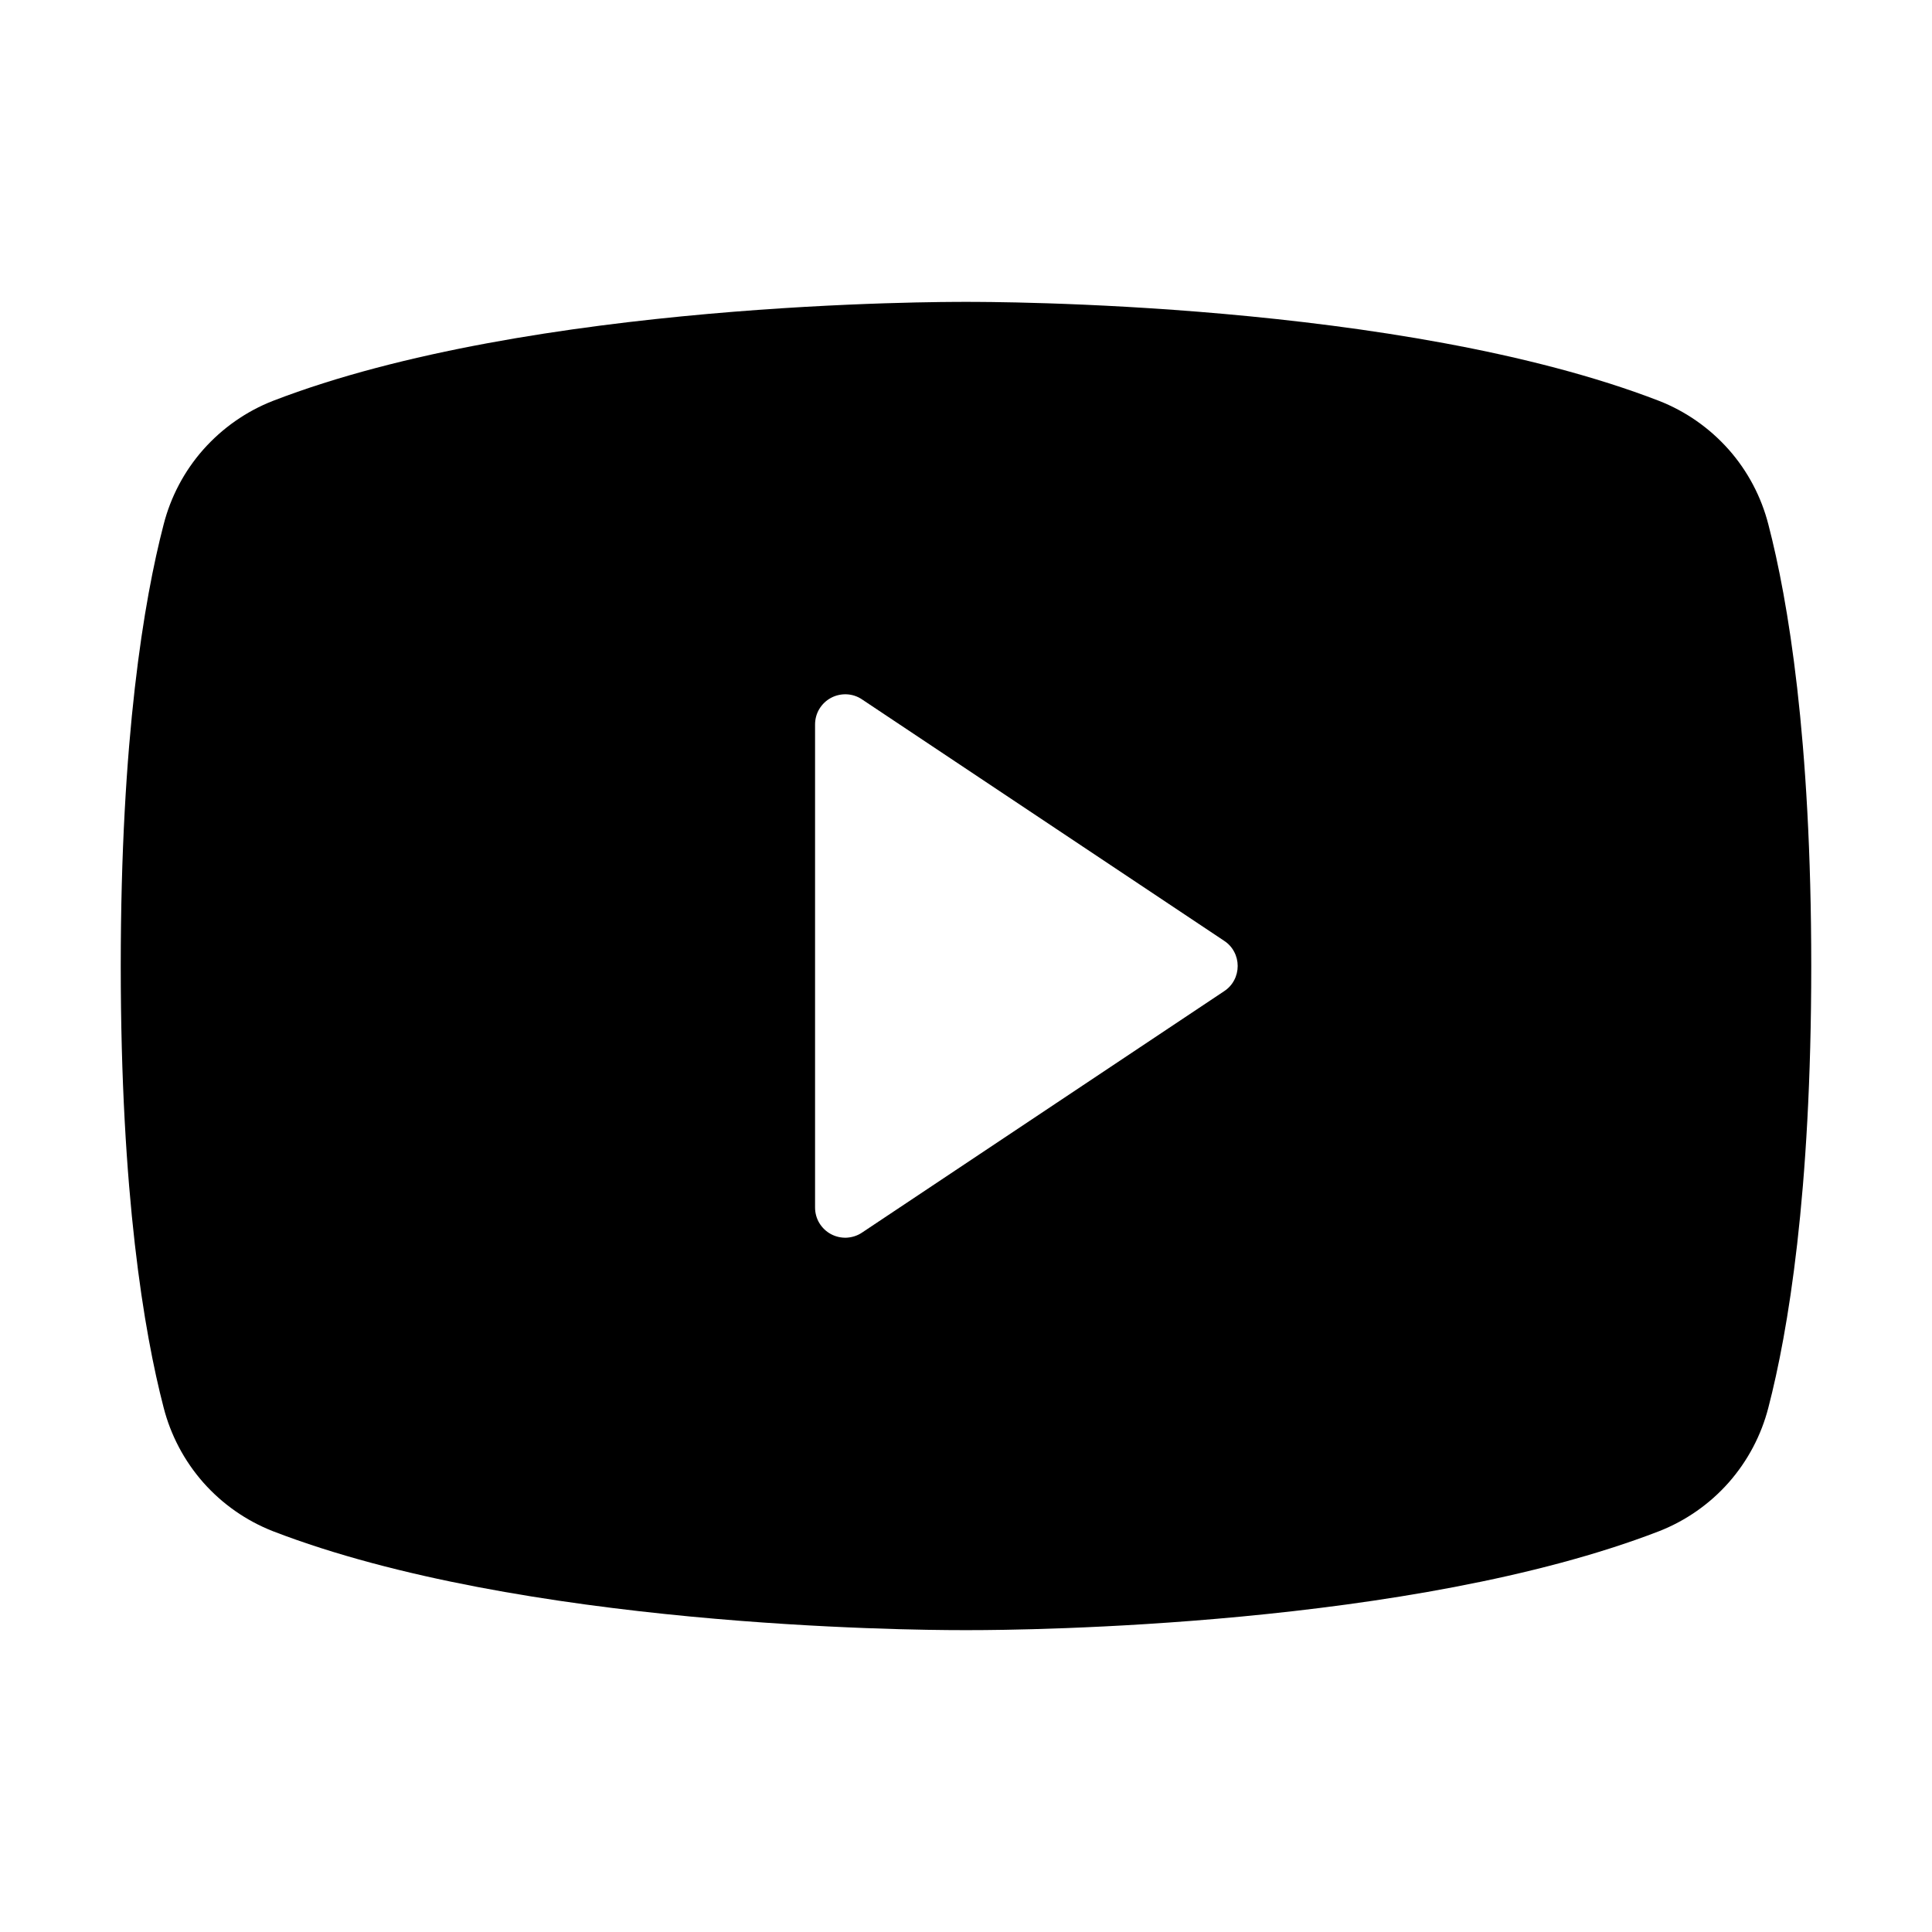
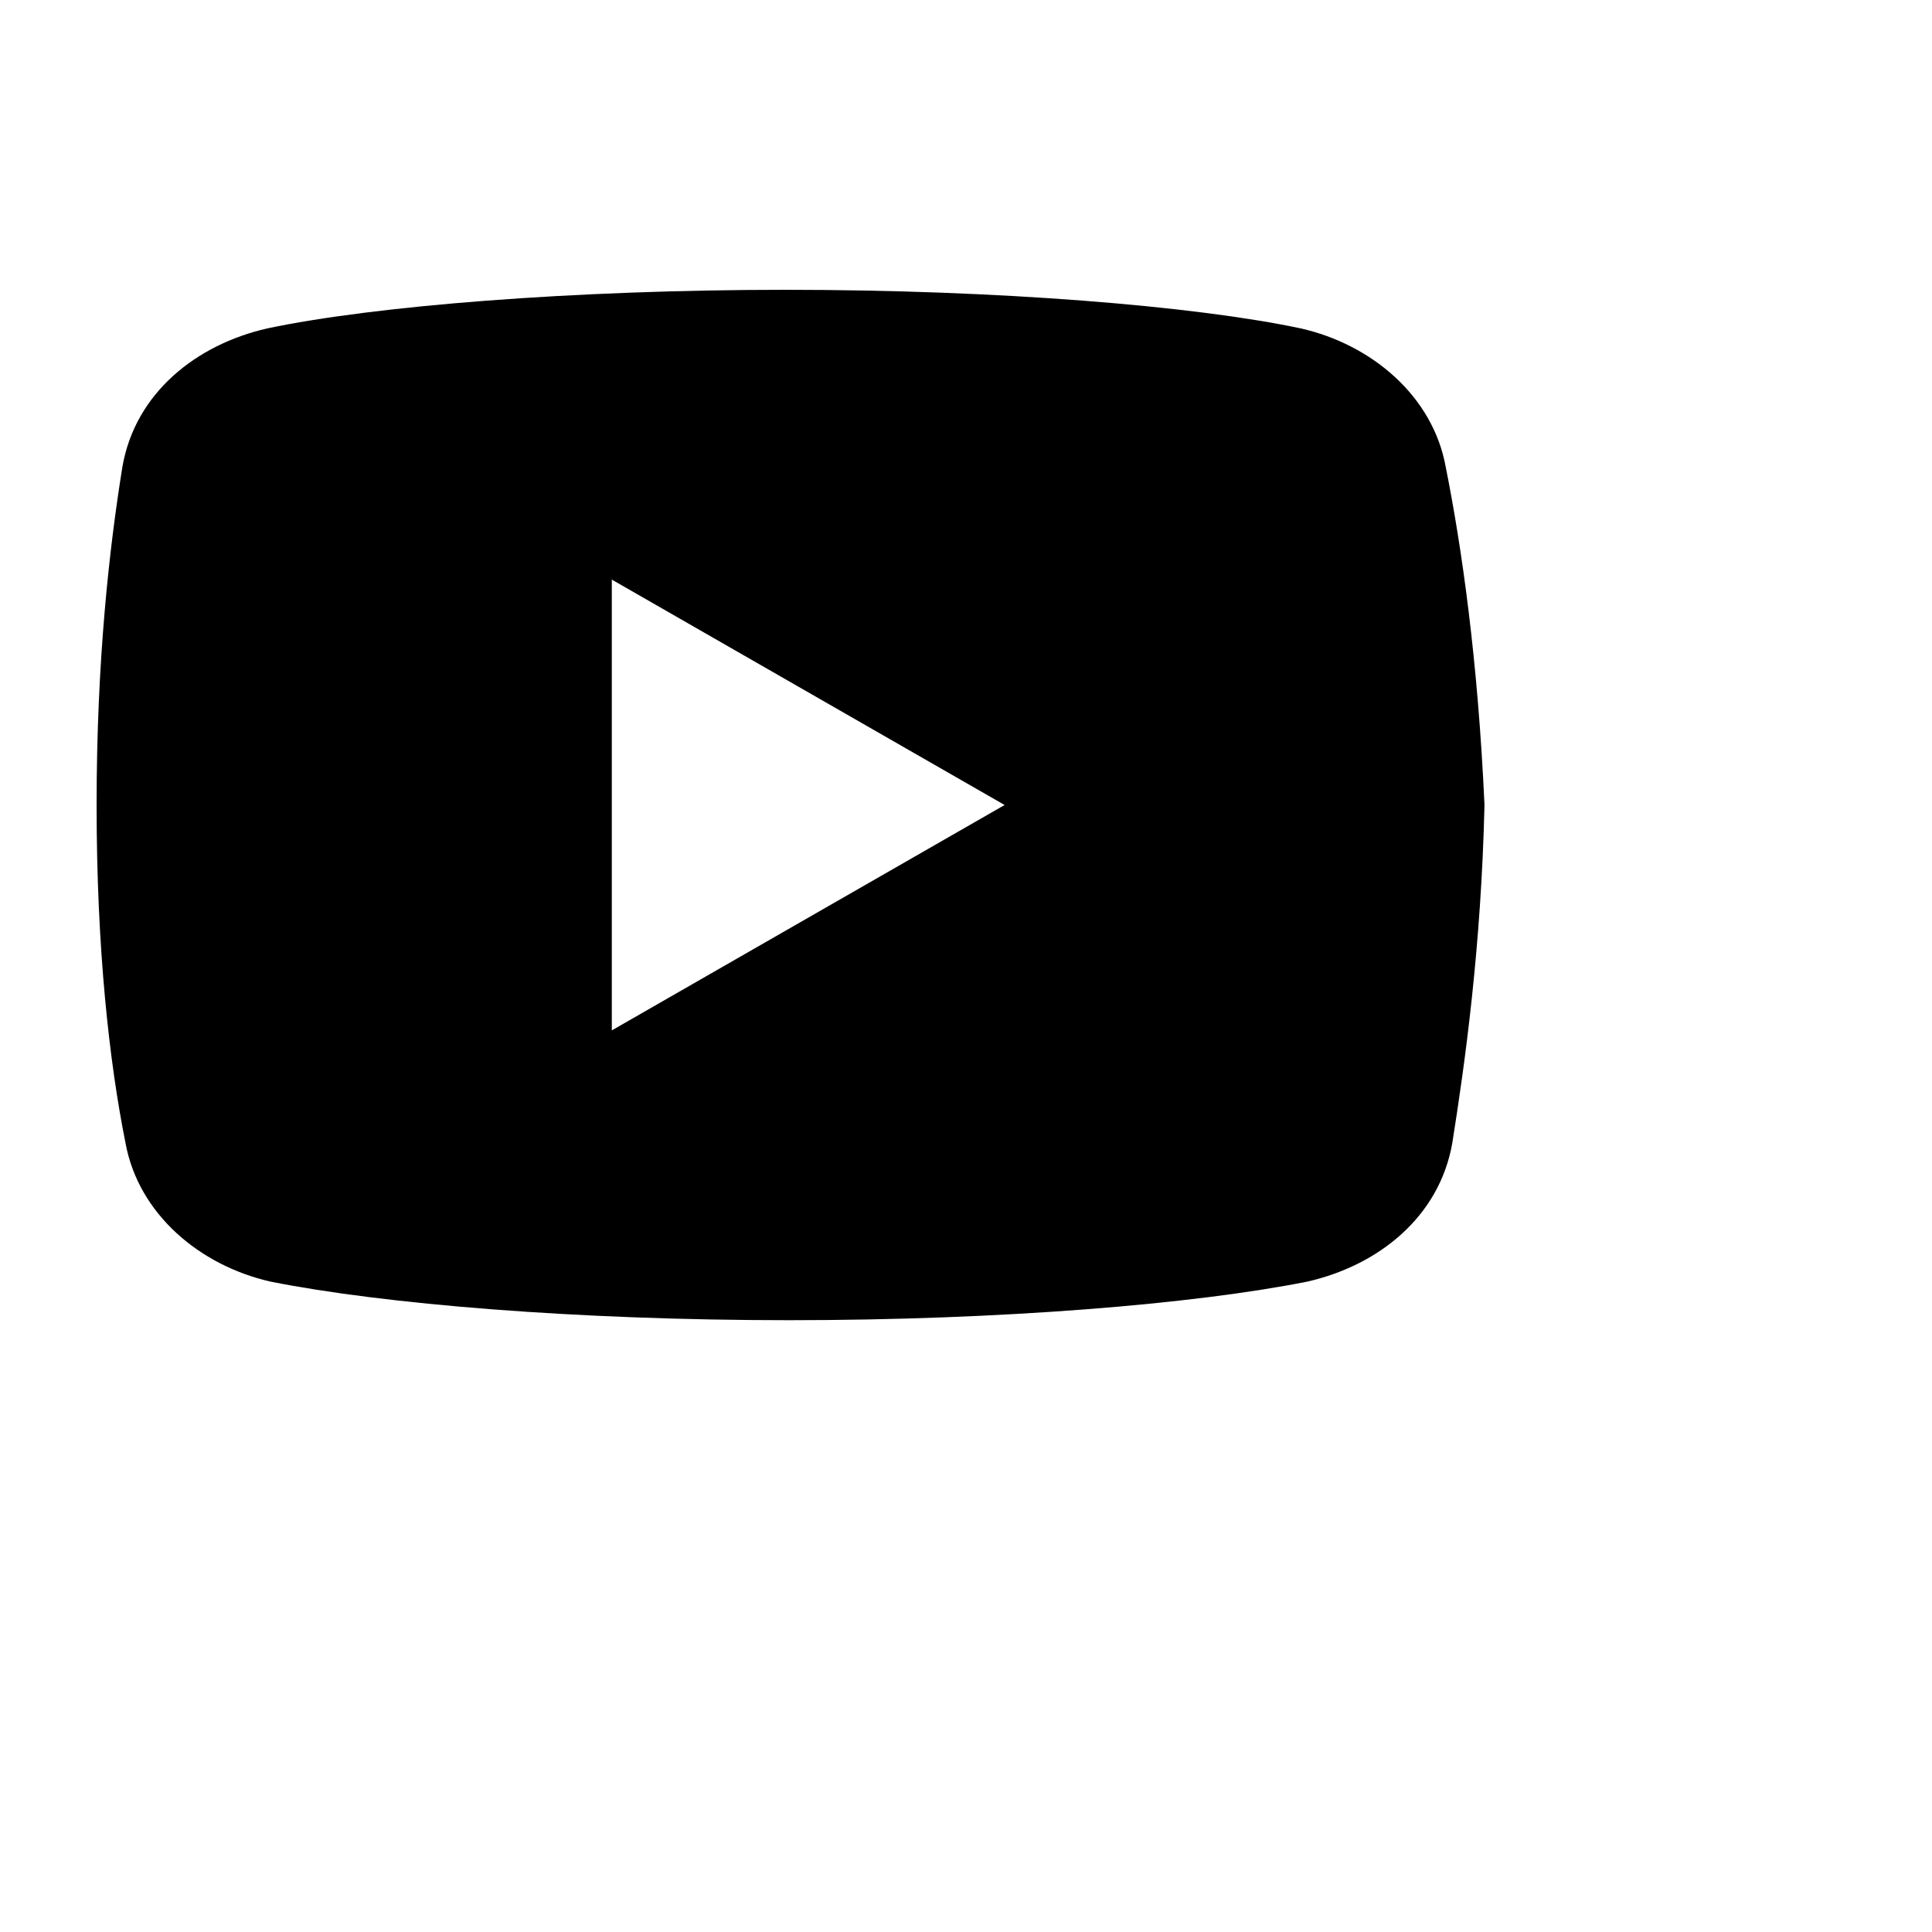
- <svg xmlns="http://www.w3.org/2000/svg" width="24" height="24" viewBox="0 0 24 24" fill="none">
-   <path d="M21.968 6.518C21.88 6.172 21.711 5.852 21.475 5.585C21.238 5.318 20.942 5.11 20.61 4.98C17.396 3.739 12.281 3.75 12 3.75C11.719 3.75 6.604 3.739 3.39 4.98C3.058 5.11 2.762 5.318 2.525 5.585C2.289 5.852 2.12 6.172 2.032 6.518C1.789 7.453 1.5 9.163 1.5 12C1.5 14.837 1.789 16.547 2.032 17.483C2.12 17.828 2.289 18.148 2.525 18.416C2.761 18.683 3.058 18.891 3.39 19.021C6.469 20.209 11.287 20.25 11.938 20.25H12.062C12.713 20.25 17.534 20.209 20.61 19.021C20.942 18.891 21.239 18.683 21.475 18.416C21.711 18.148 21.88 17.828 21.968 17.483C22.211 16.545 22.5 14.837 22.5 12C22.5 9.163 22.211 7.453 21.968 6.518ZM15.208 12.312L10.708 15.312C10.652 15.35 10.586 15.371 10.518 15.375C10.45 15.378 10.383 15.363 10.323 15.331C10.263 15.299 10.213 15.251 10.178 15.193C10.143 15.135 10.125 15.068 10.125 15V9C10.125 8.932 10.143 8.865 10.178 8.807C10.213 8.749 10.263 8.701 10.323 8.669C10.383 8.637 10.45 8.622 10.518 8.625C10.586 8.628 10.652 8.65 10.708 8.688L15.208 11.688C15.26 11.722 15.302 11.768 15.331 11.823C15.36 11.877 15.375 11.938 15.375 12C15.375 12.062 15.36 12.123 15.331 12.177C15.302 12.232 15.26 12.278 15.208 12.312Z" fill="currentColor" />
+ <svg xmlns="http://www.w3.org/2000/svg" viewBox="0 0 60 60" width="30px" height="30px">
+   <path d="M 44.898 14.5 C 44.5 12.301 42.602 10.699 40.398 10.199 C 37.102 9.5 31 9 24.398 9 C 17.801 9 11.602 9.5 8.301 10.199 C 6.102 10.699 4.199 12.199 3.801 14.5 C 3.398 17 3 20.5 3 25 C 3 29.5 3.398 33 3.898 35.5 C 4.301 37.699 6.199 39.301 8.398 39.801 C 11.898 40.5 17.898 41 24.5 41 C 31.102 41 37.102 40.5 40.602 39.801 C 42.801 39.301 44.699 37.801 45.102 35.5 C 45.5 33 46 29.398 46.102 25 C 45.898 20.5 45.398 17 44.898 14.5 Z M 19 32 L 19 18 L 31.199 25 Z" fill="currentColor" />
</svg>
